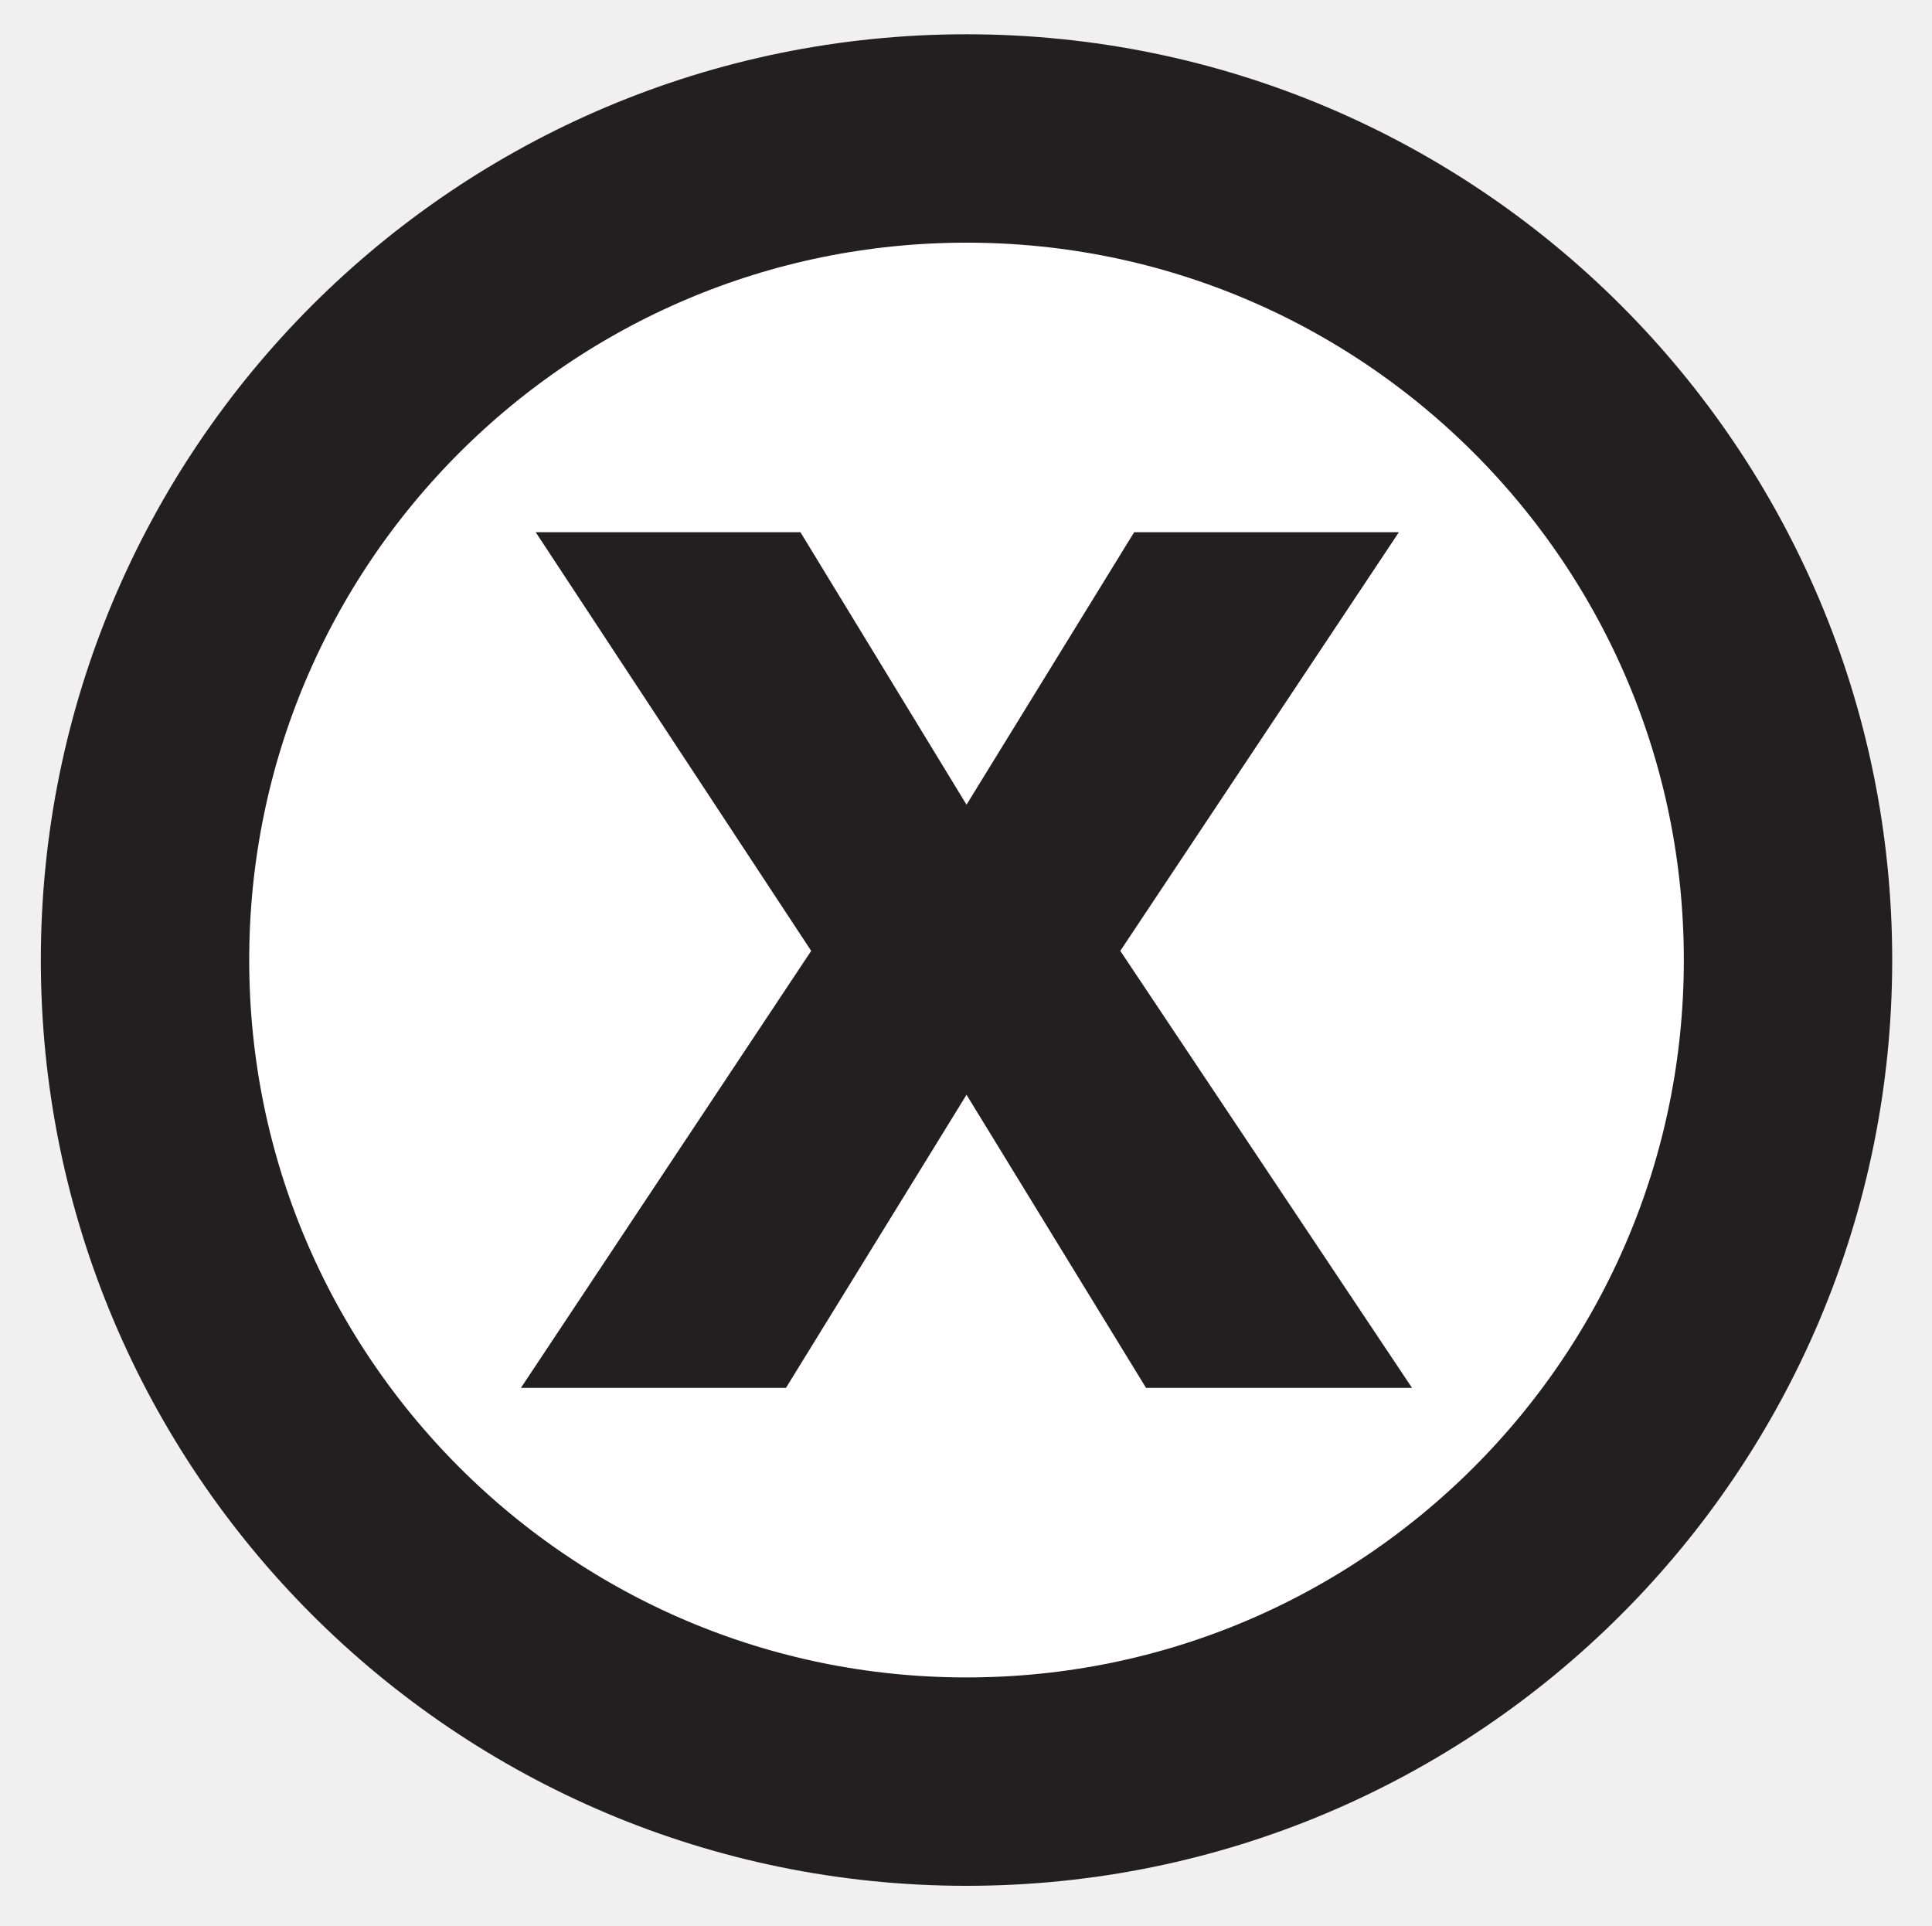
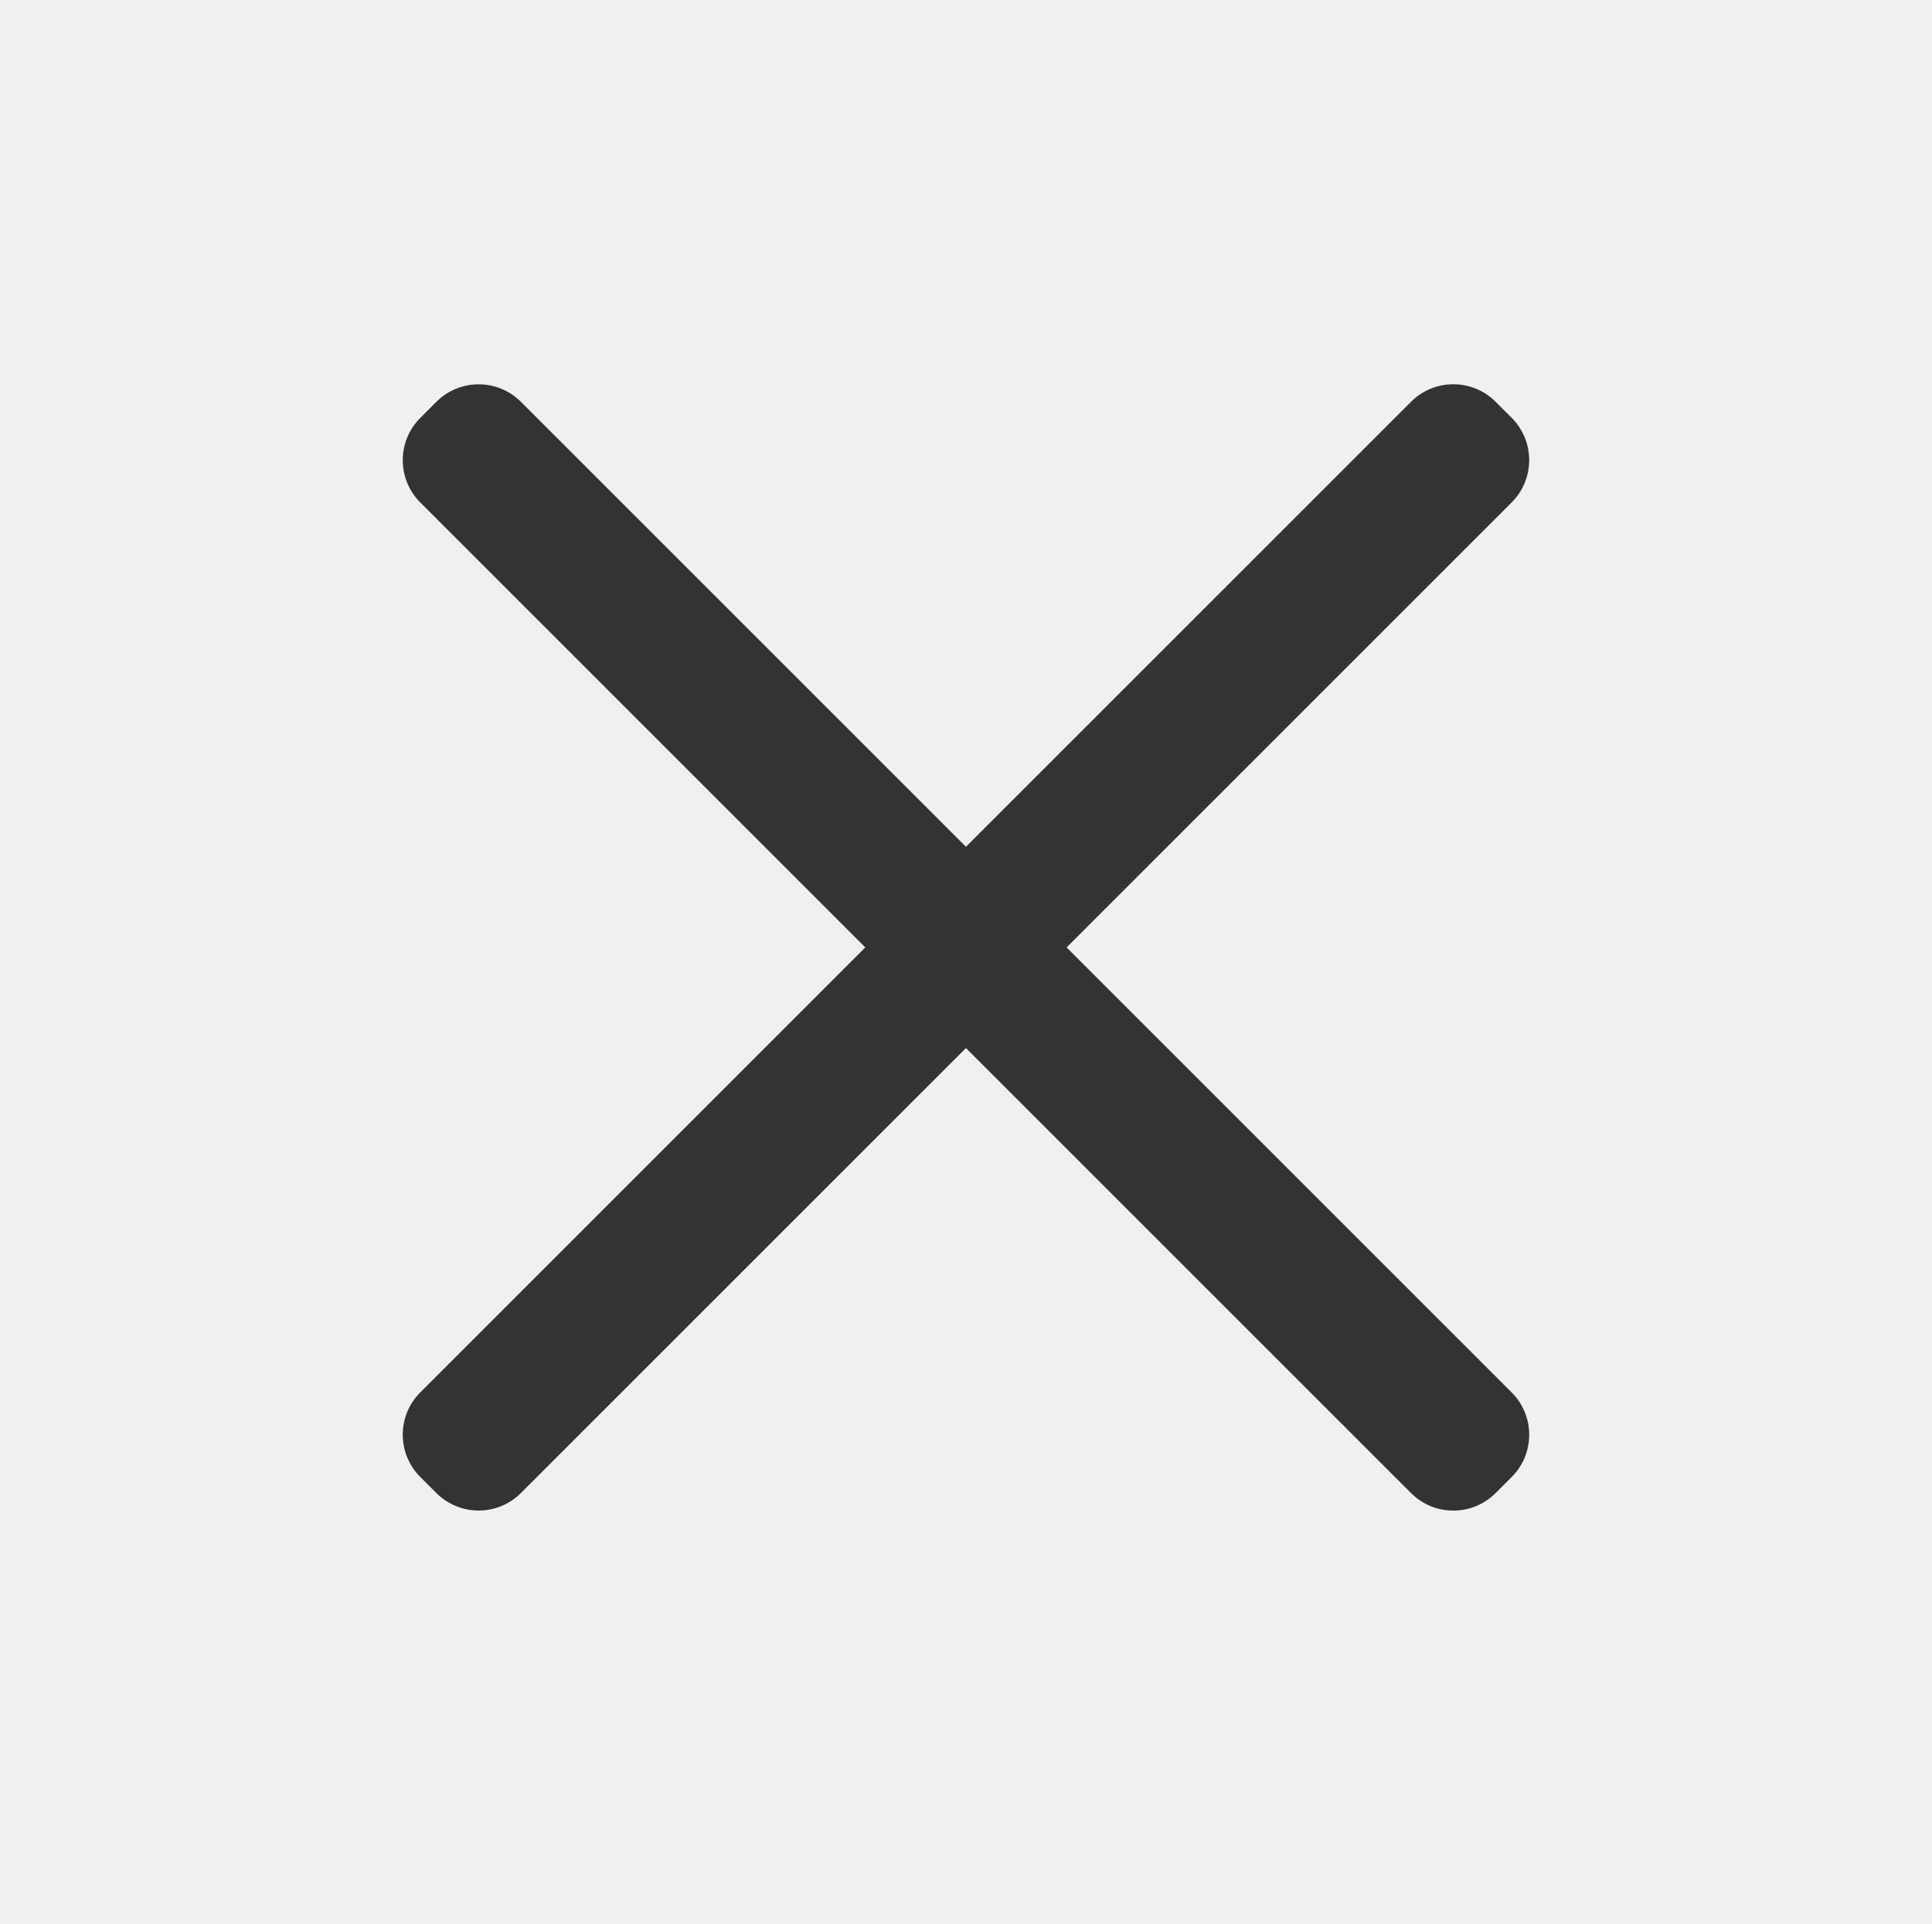
- <svg xmlns="http://www.w3.org/2000/svg" viewBox="0 0 185.44 184.81">
+ <svg xmlns="http://www.w3.org/2000/svg" viewBox="0 0 181.2 180.45">
  <defs>
-     <style>.cls-1{fill:#fff;stroke:#231f20;stroke-miterlimit:10;stroke-width:20px;}.cls-2{fill:#231f20;}</style>
+     <style>.cls-1{fill:#333;}</style>
  </defs>
-   <circle class="cls-1" cx="92.77" cy="92.14" r="78.85" id="Layer_1" data-name="Layer 1" />
-   <path class="cls-2" d="M77.86 91.26L51.42 51.08h25.41l15.94 26.15 16.09-26.15h25.41l-26.74 40.18 28 41.94H110l-17.23-28.13-17.33 28.13H50z" id="Layer_2" data-name="Layer 2" />
+   <g id="Layer_3" data-name="Layer 3">
+     <rect class="cls-1" x="83.93" y="17.56" width="13.35" height="142.63" rx="5.61" ry="5.61" transform="rotate(135 90.602 88.873)" />
+     <rect class="cls-1" x="83.93" y="17.56" width="13.35" height="142.63" rx="5.61" ry="5.61" transform="rotate(-135 90.6 88.873)" />
+   </g>
</svg>
